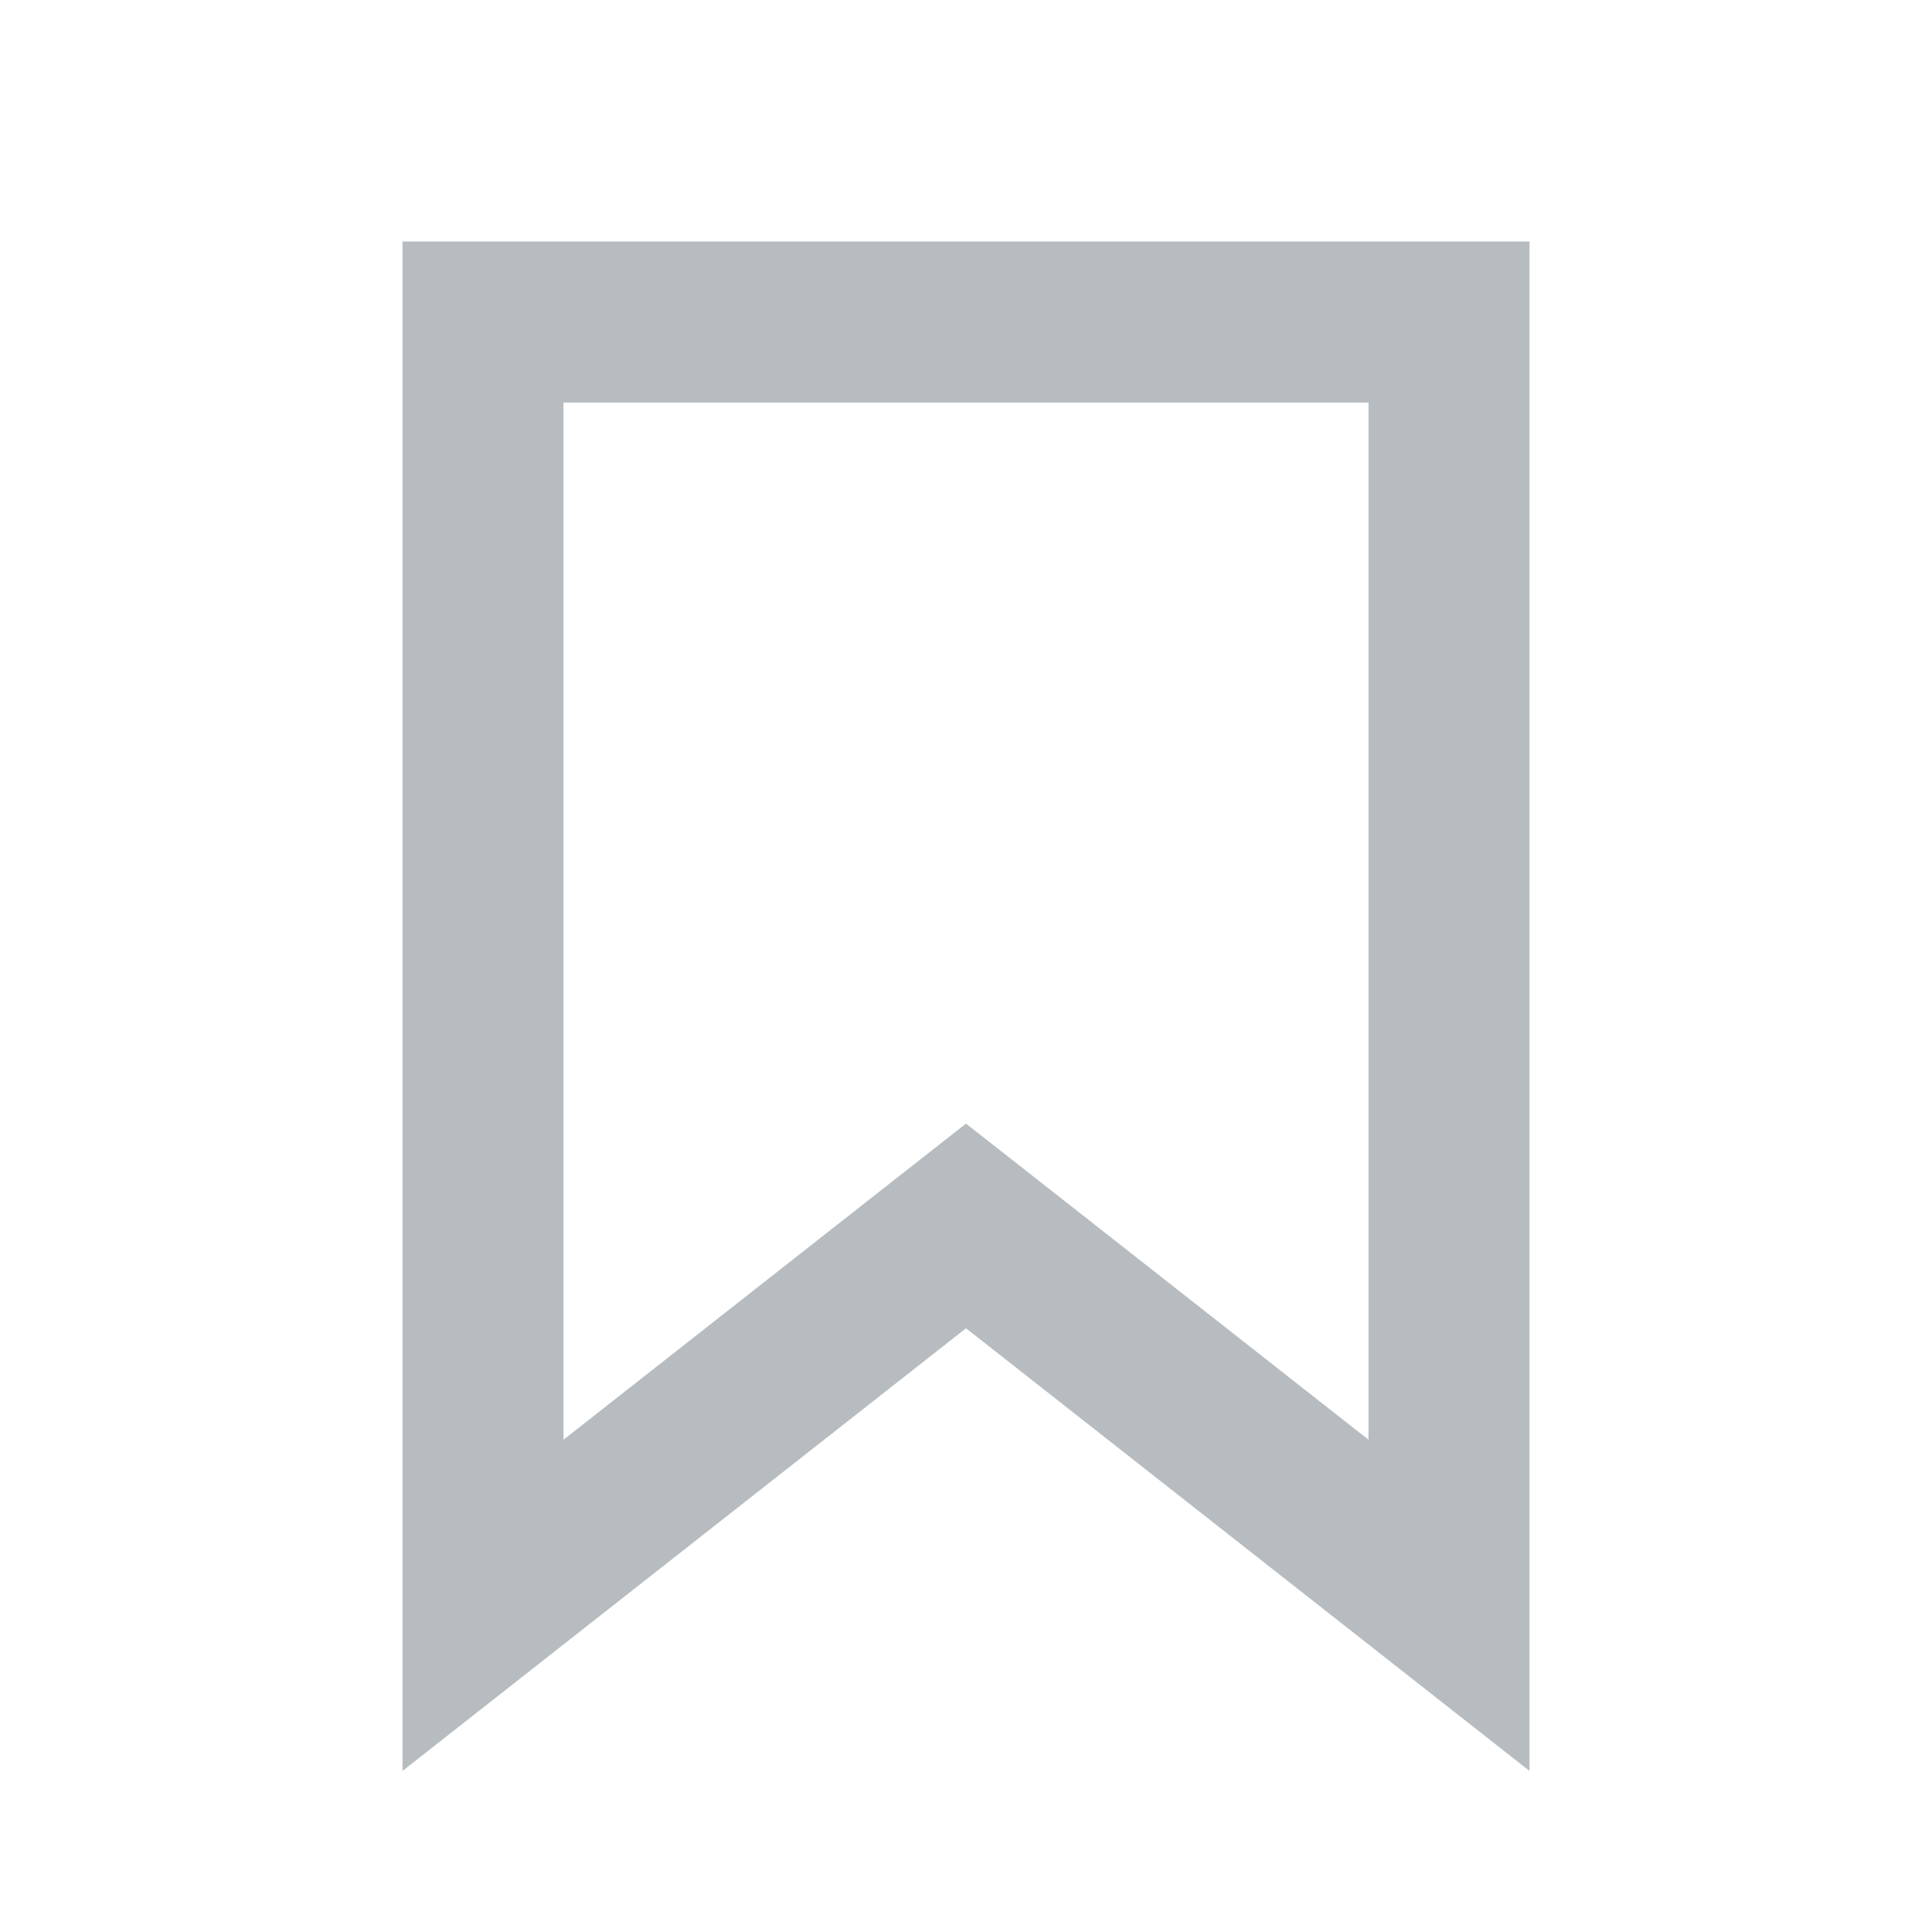
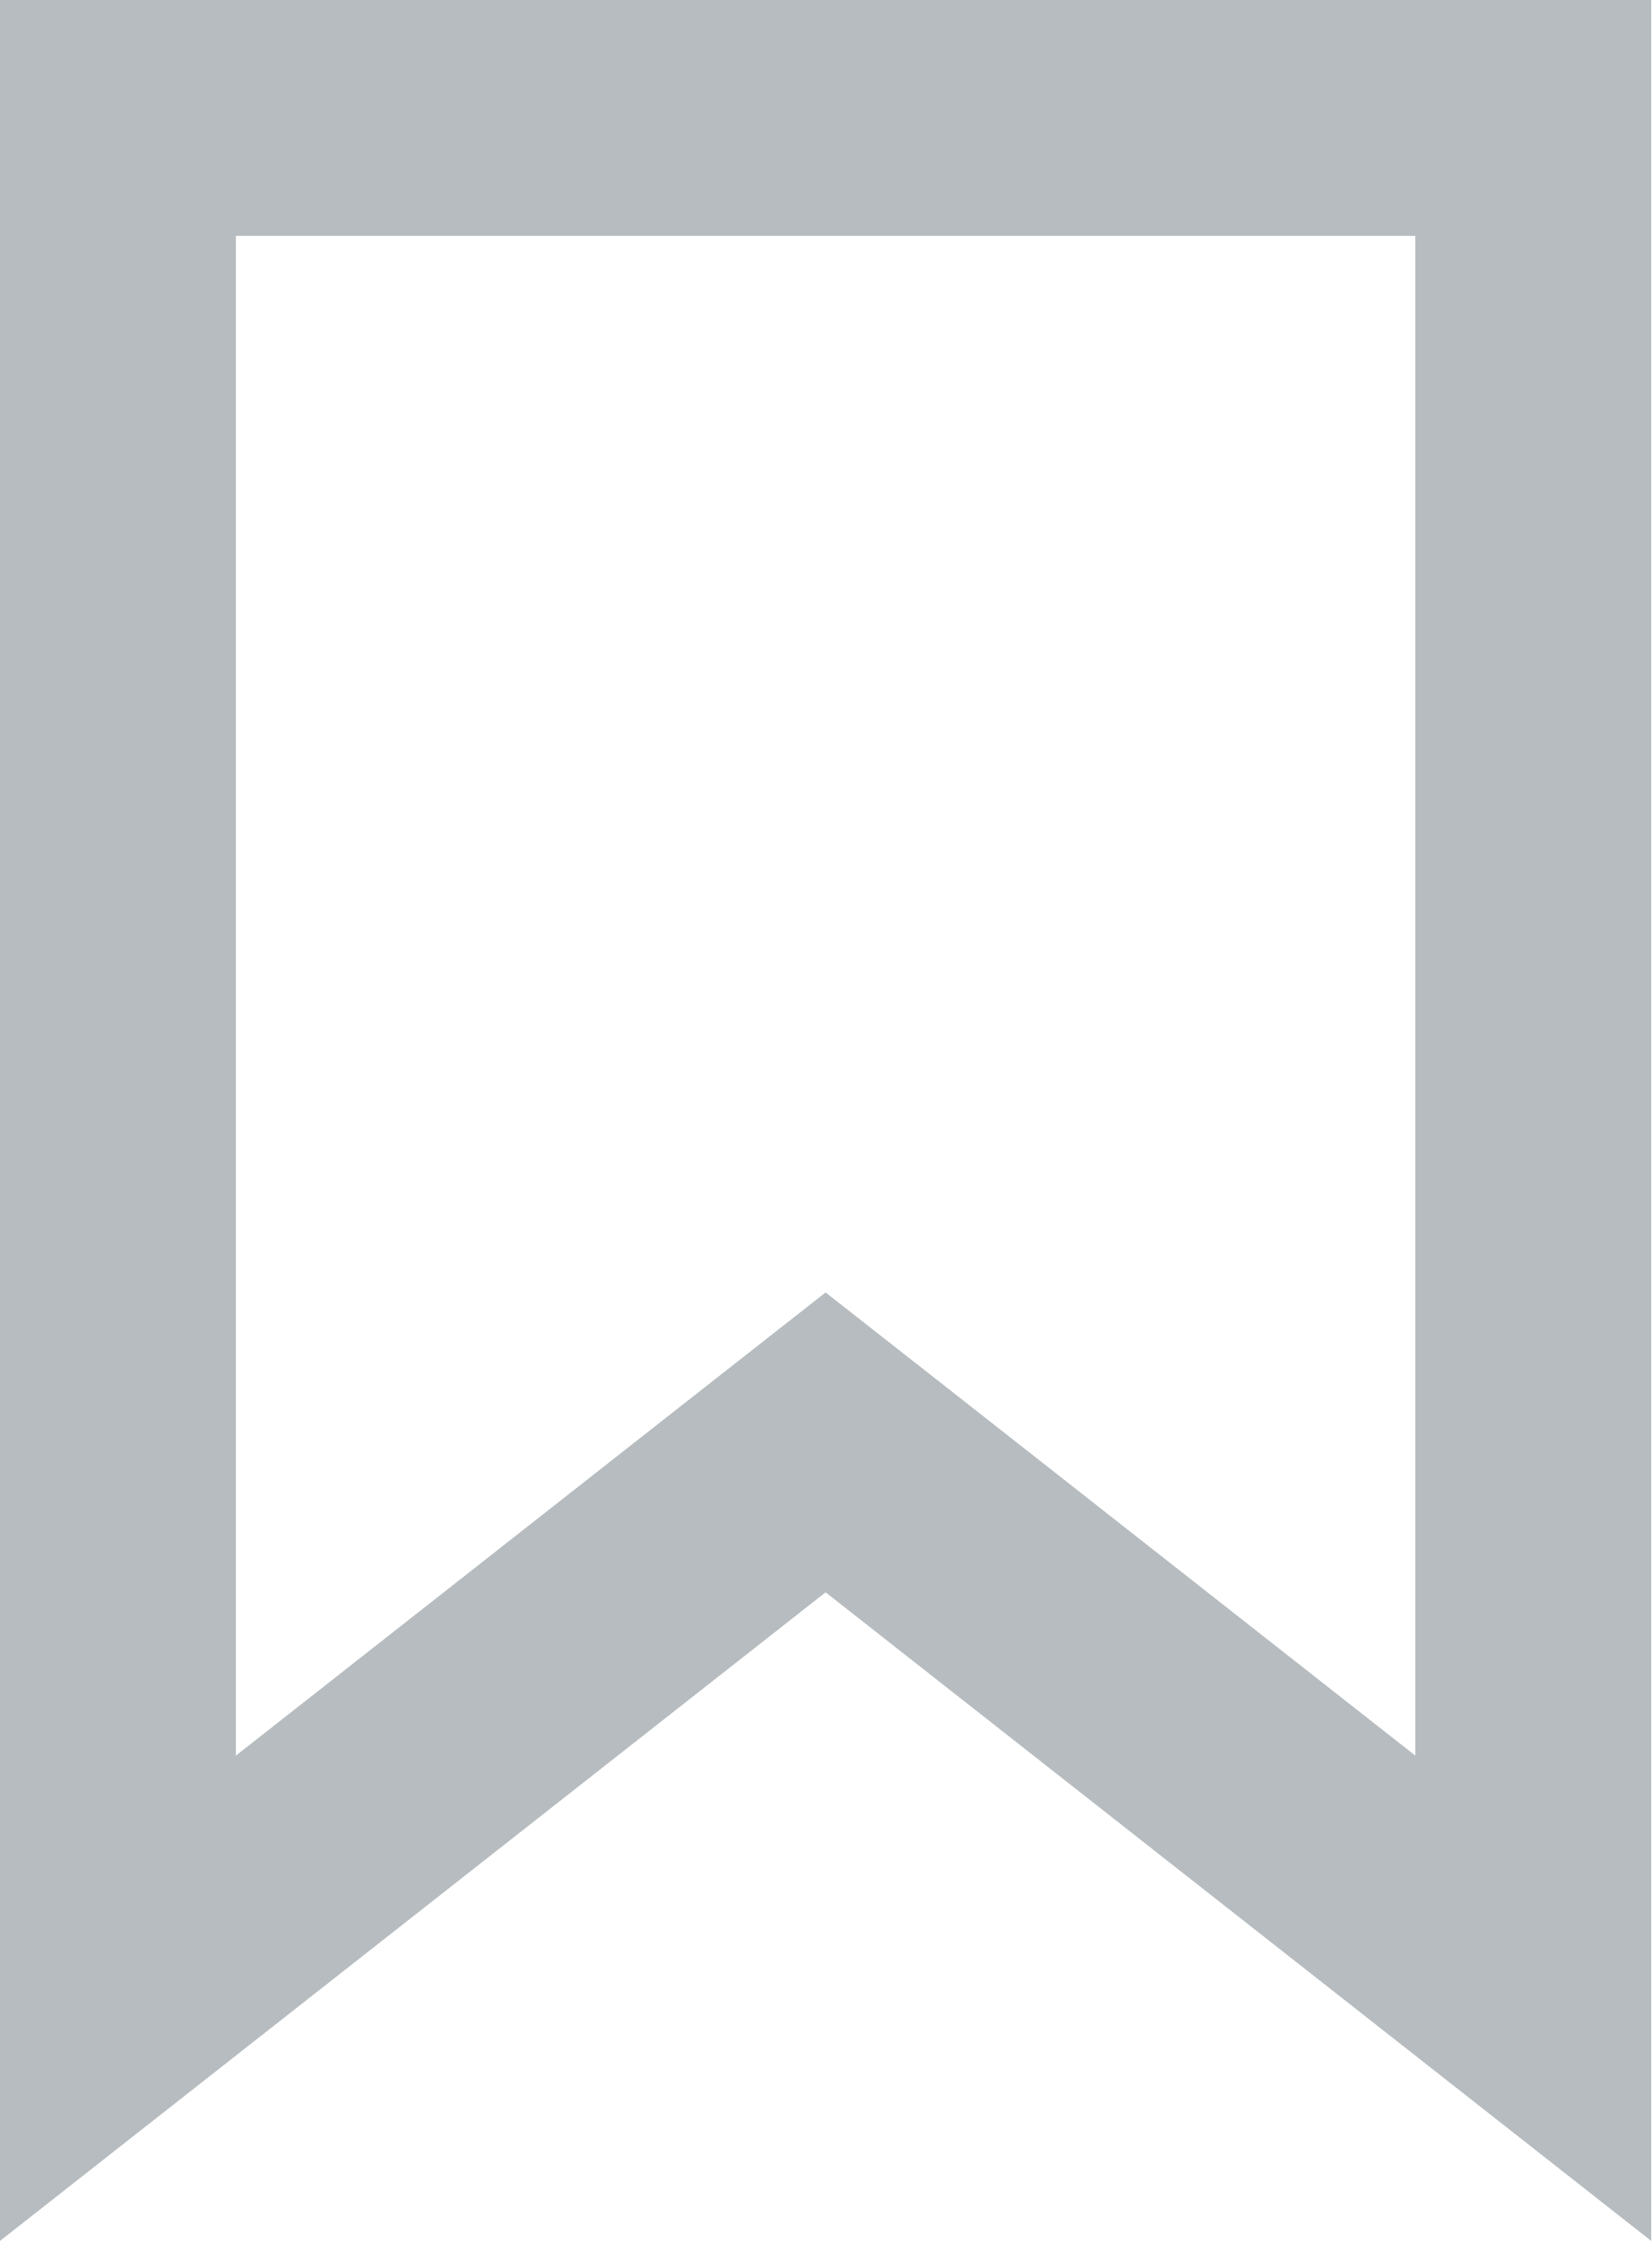
- <svg xmlns="http://www.w3.org/2000/svg" width="24" height="24" viewBox="0 0 24 24" fill="none">
-   <path d="M18 4V19.942L12.618 15.714L12 15.229L11.382 15.714L6 19.942V4H18Z" stroke="#B6BCBF" stroke-width="2" />
+ <svg xmlns="http://www.w3.org/2000/svg" width="14" height="19" viewBox="0 0 14 19" fill="none">
+   <path d="M13 1V16.942L7.618 12.714L7 12.229L6.382 12.714L1 16.942V1H13Z" stroke="#B6BCBF" stroke-width="2" />
</svg>
